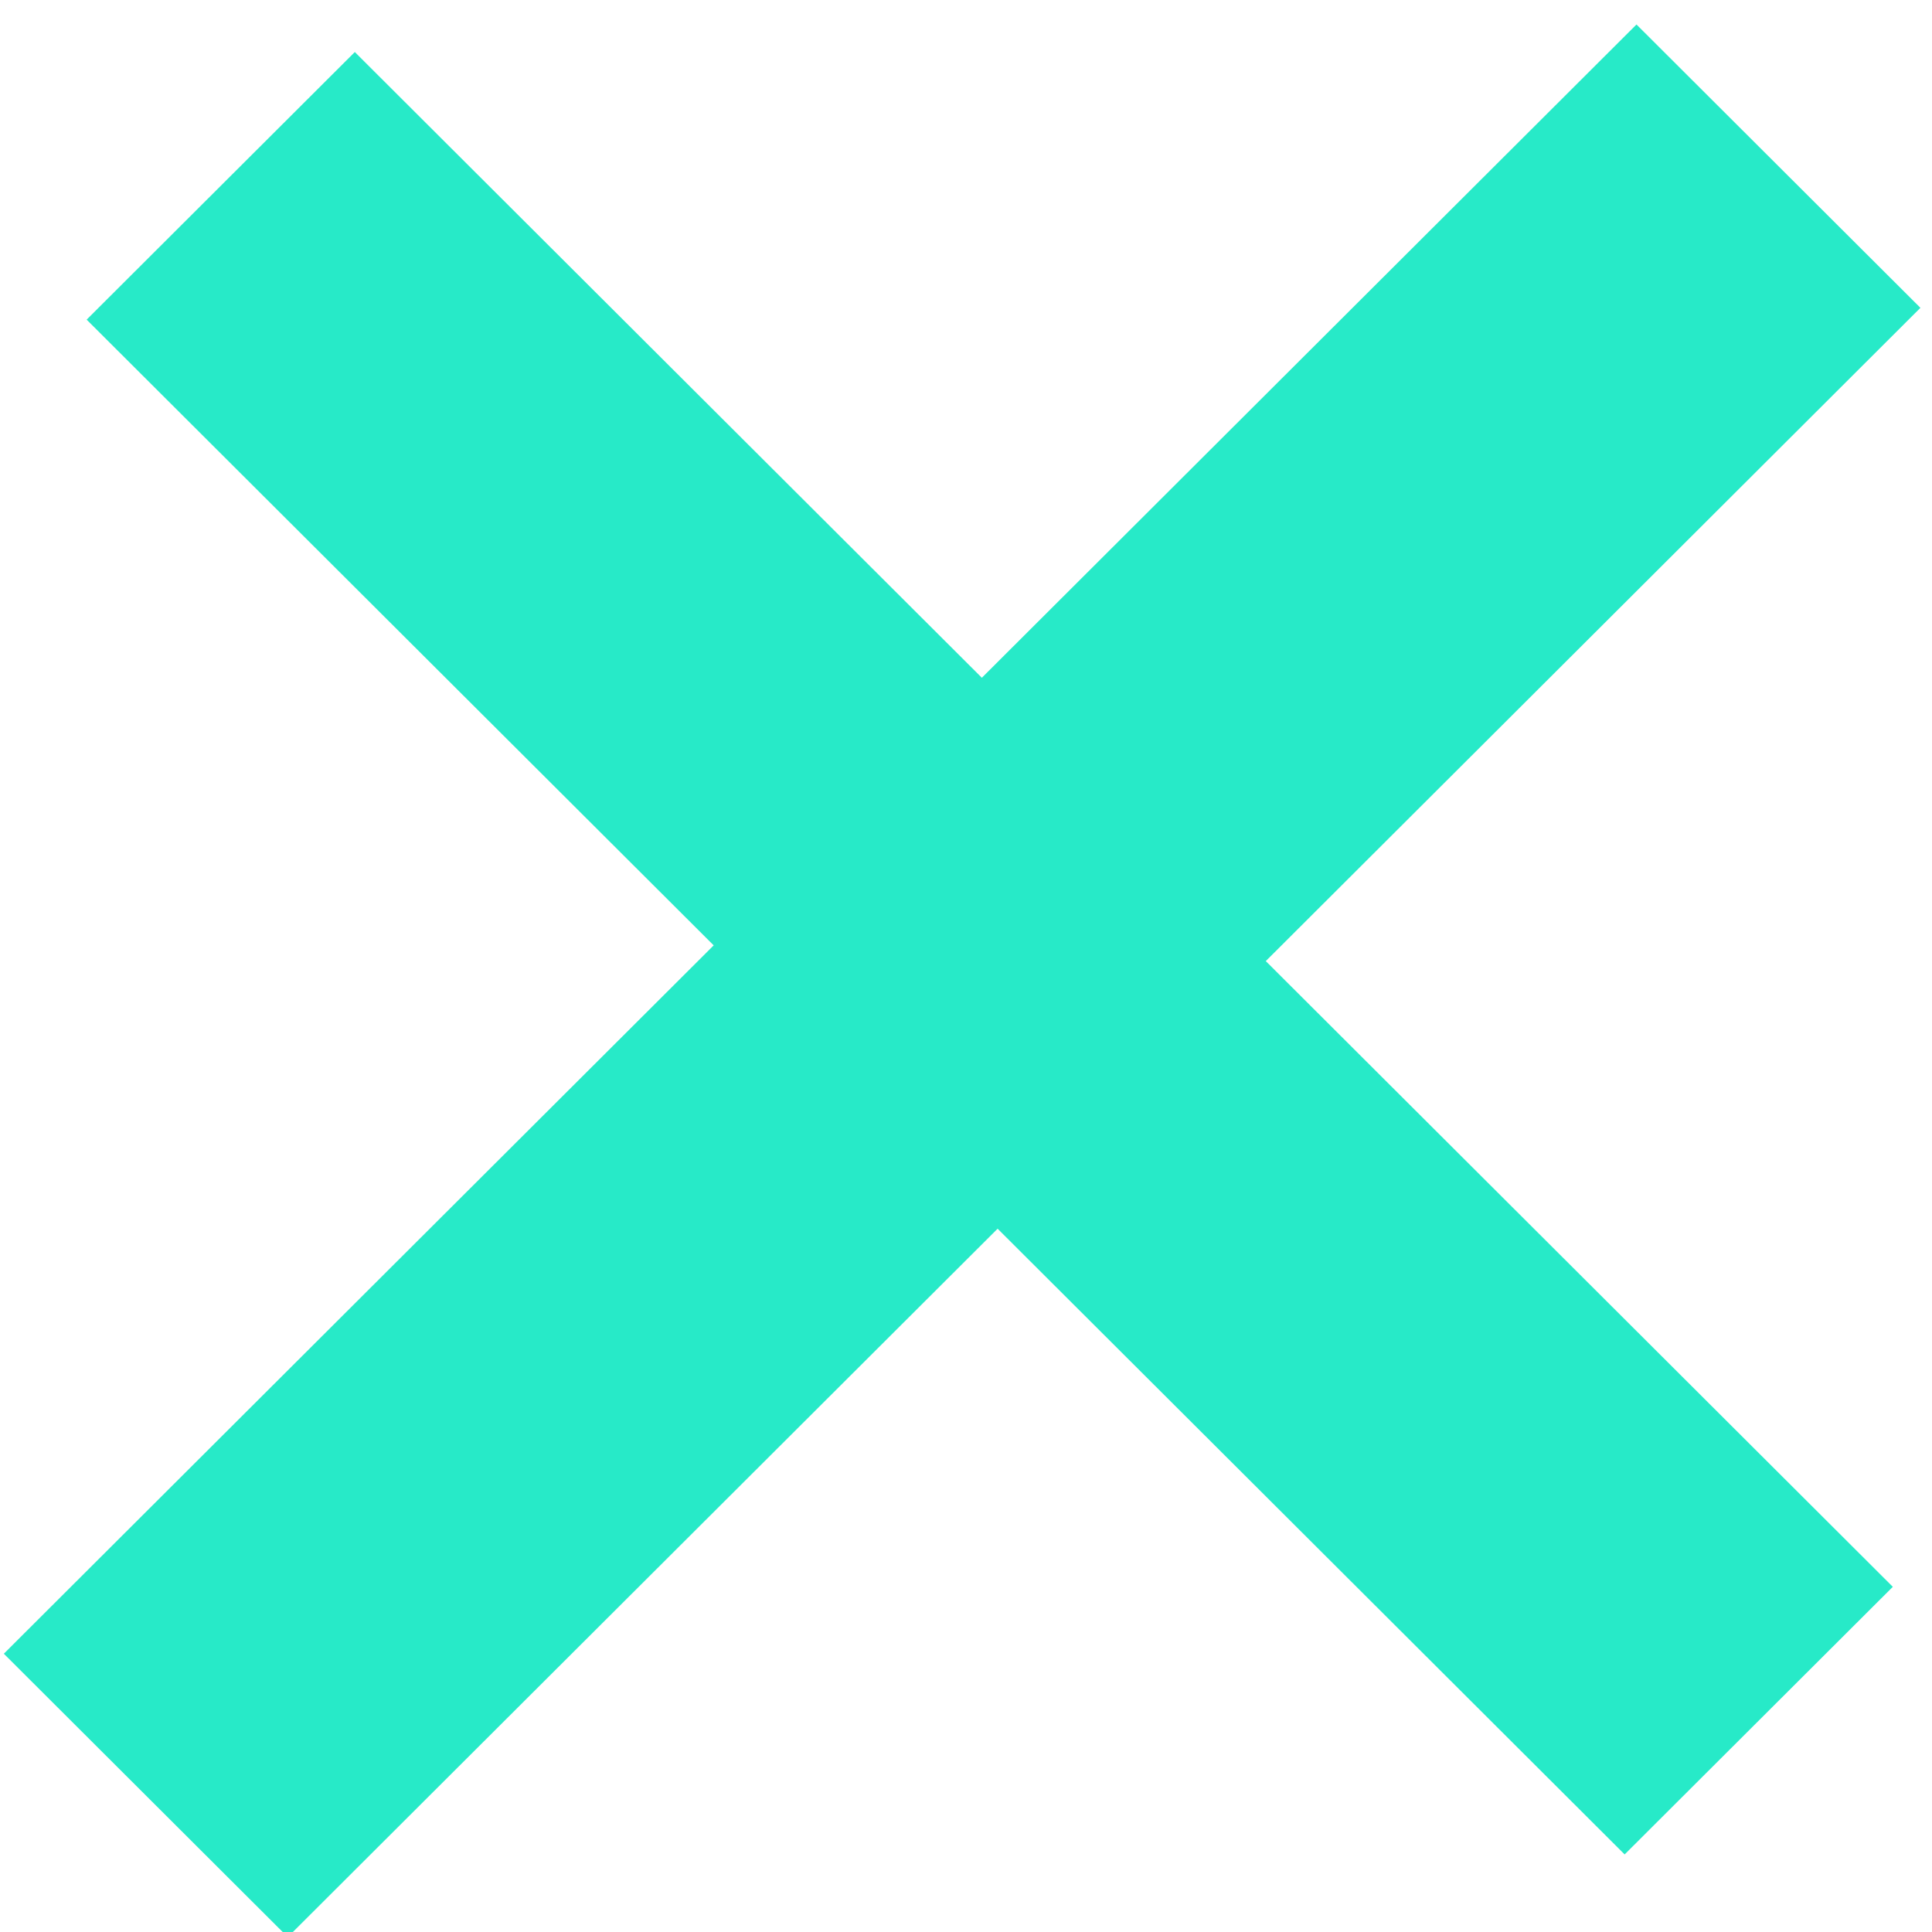
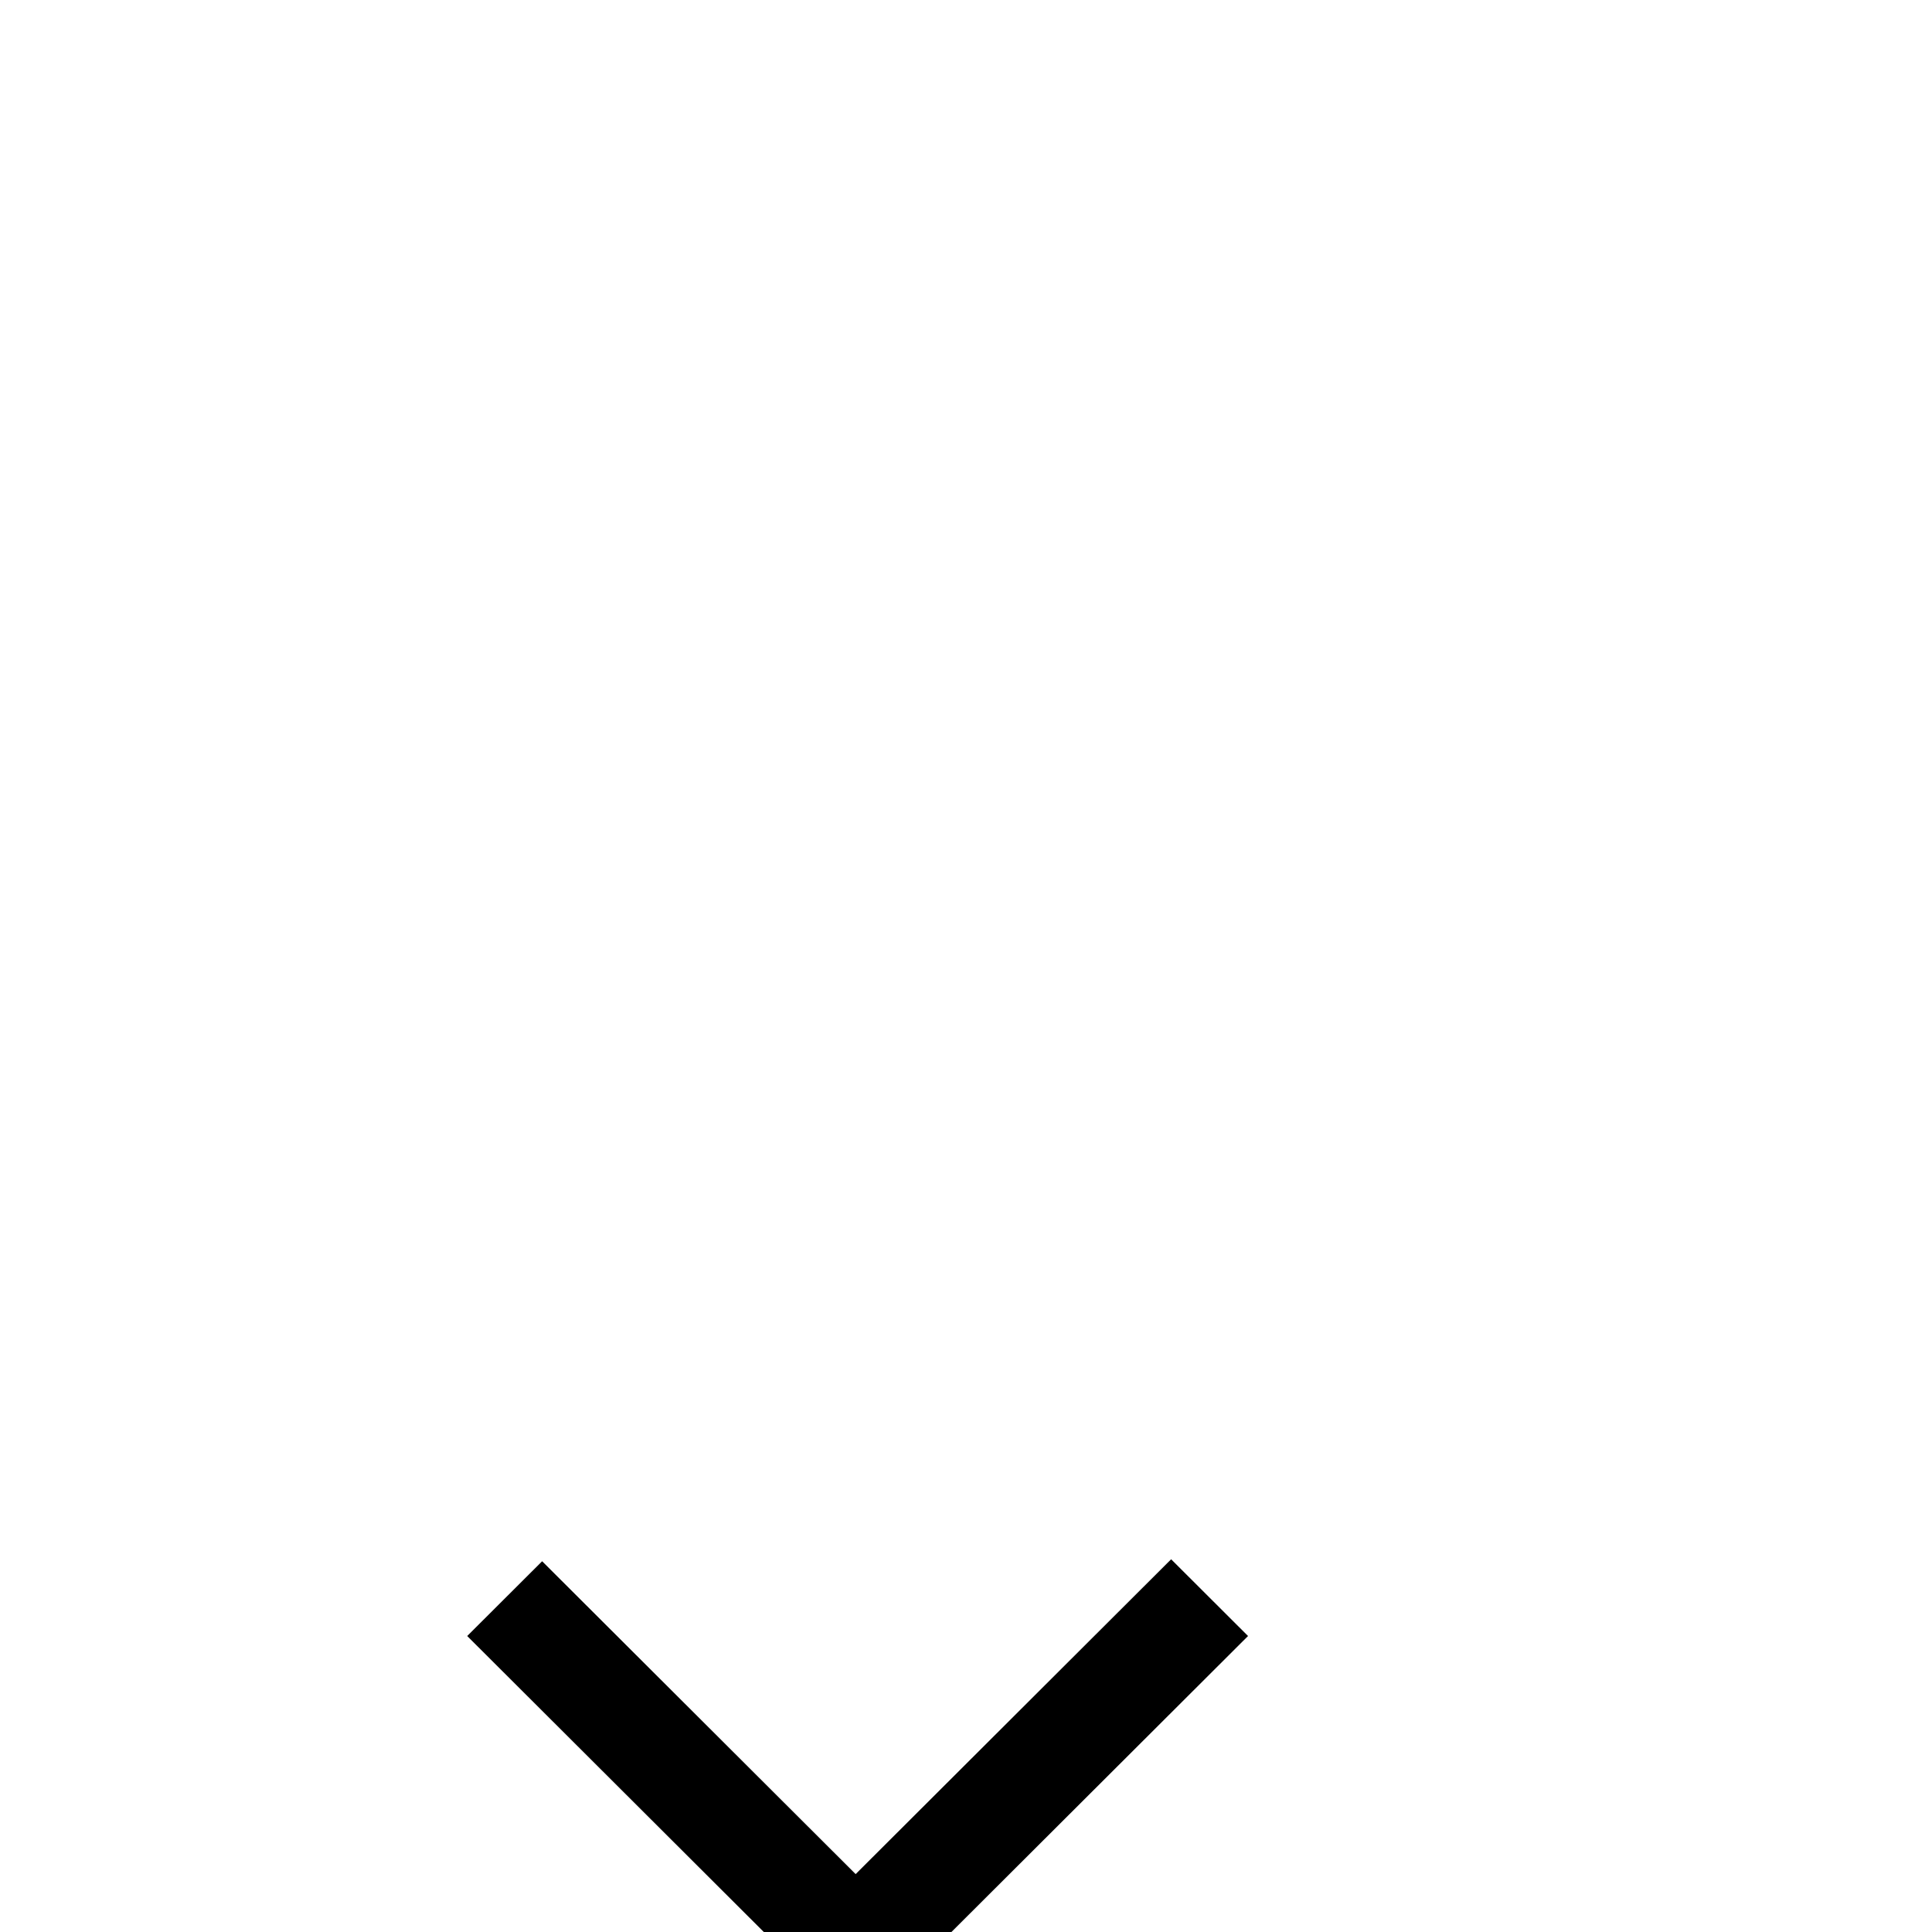
<svg xmlns="http://www.w3.org/2000/svg" width="22" height="22" viewBox="0 0 22 22">
  <defs>
    <style>
      .cls-1 {
        font-size: 25px;
        fill: #27eac8;
        text-anchor: middle;
        font-family: Roboto;
      }
    </style>
  </defs>
-   <text id="_" data-name="+" class="cls-1" transform="matrix(1.437, 1.434, -1.437, 1.434, -0.832, 23.066)">
+   <text id="_" data-name="+" className="cls-1" transform="matrix(1.437, 1.434, -1.437, 1.434, -0.832, 23.066)">
    <tspan x="0">+</tspan>
  </text>
</svg>
